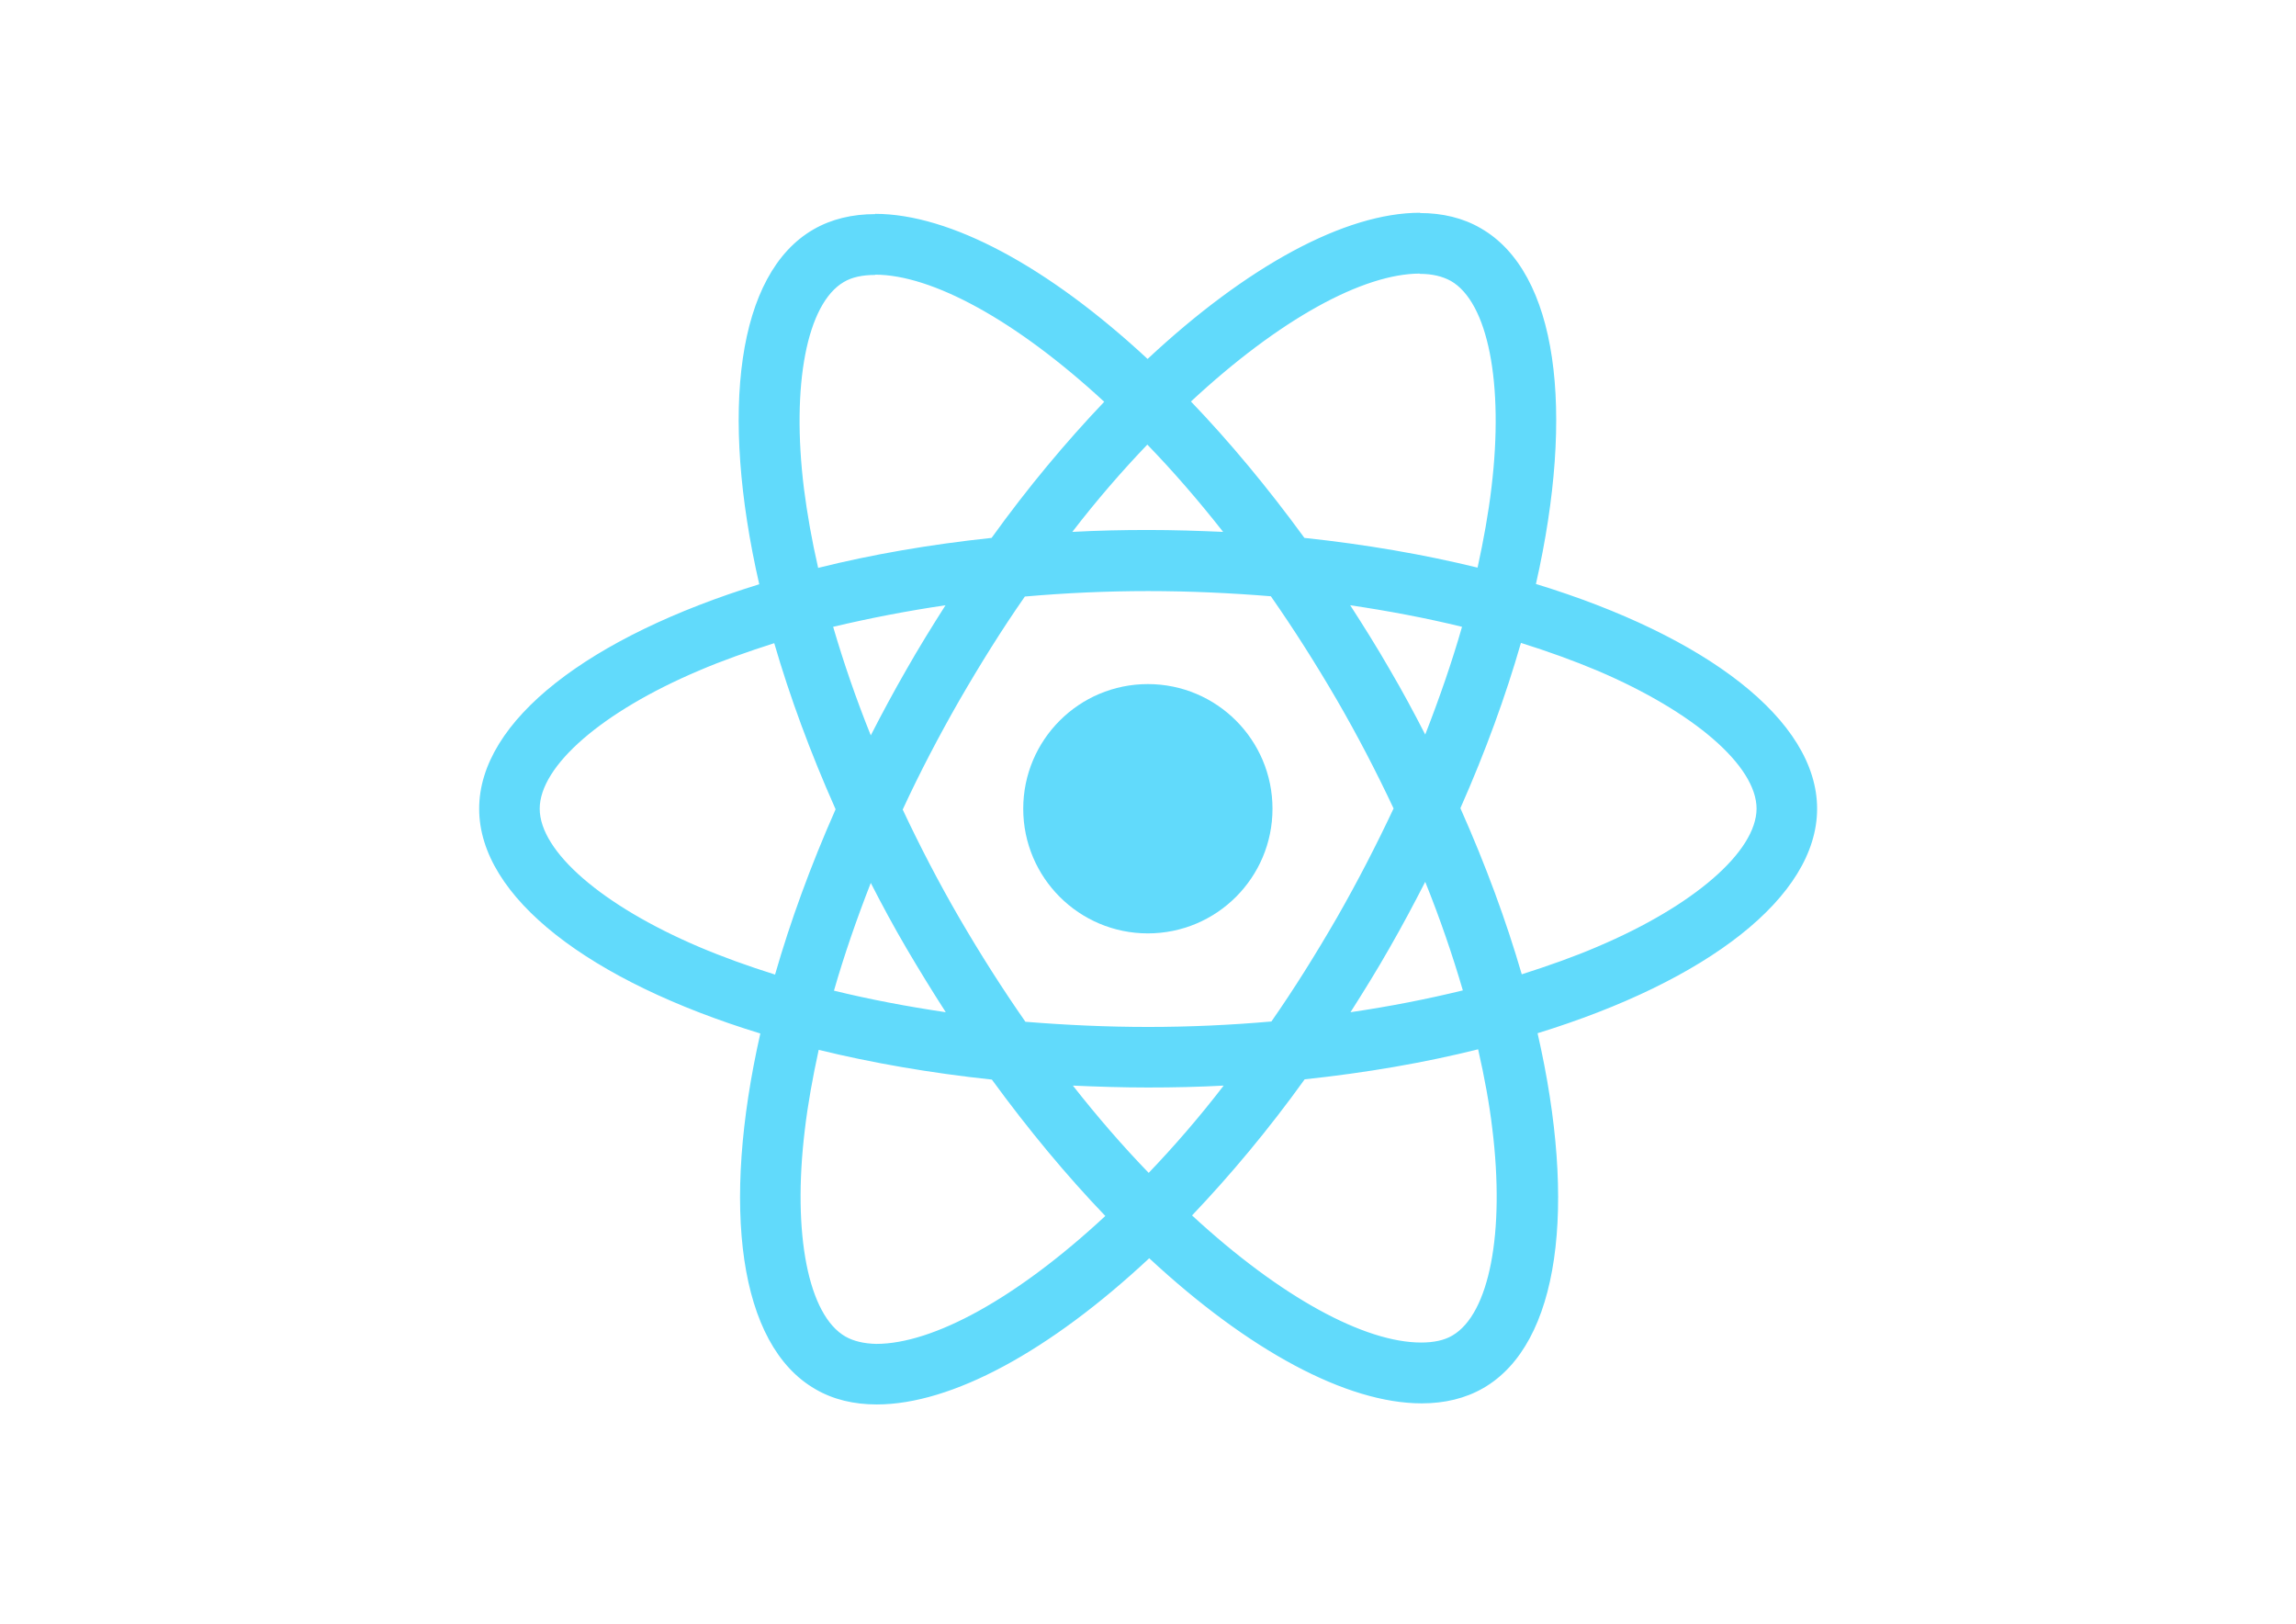
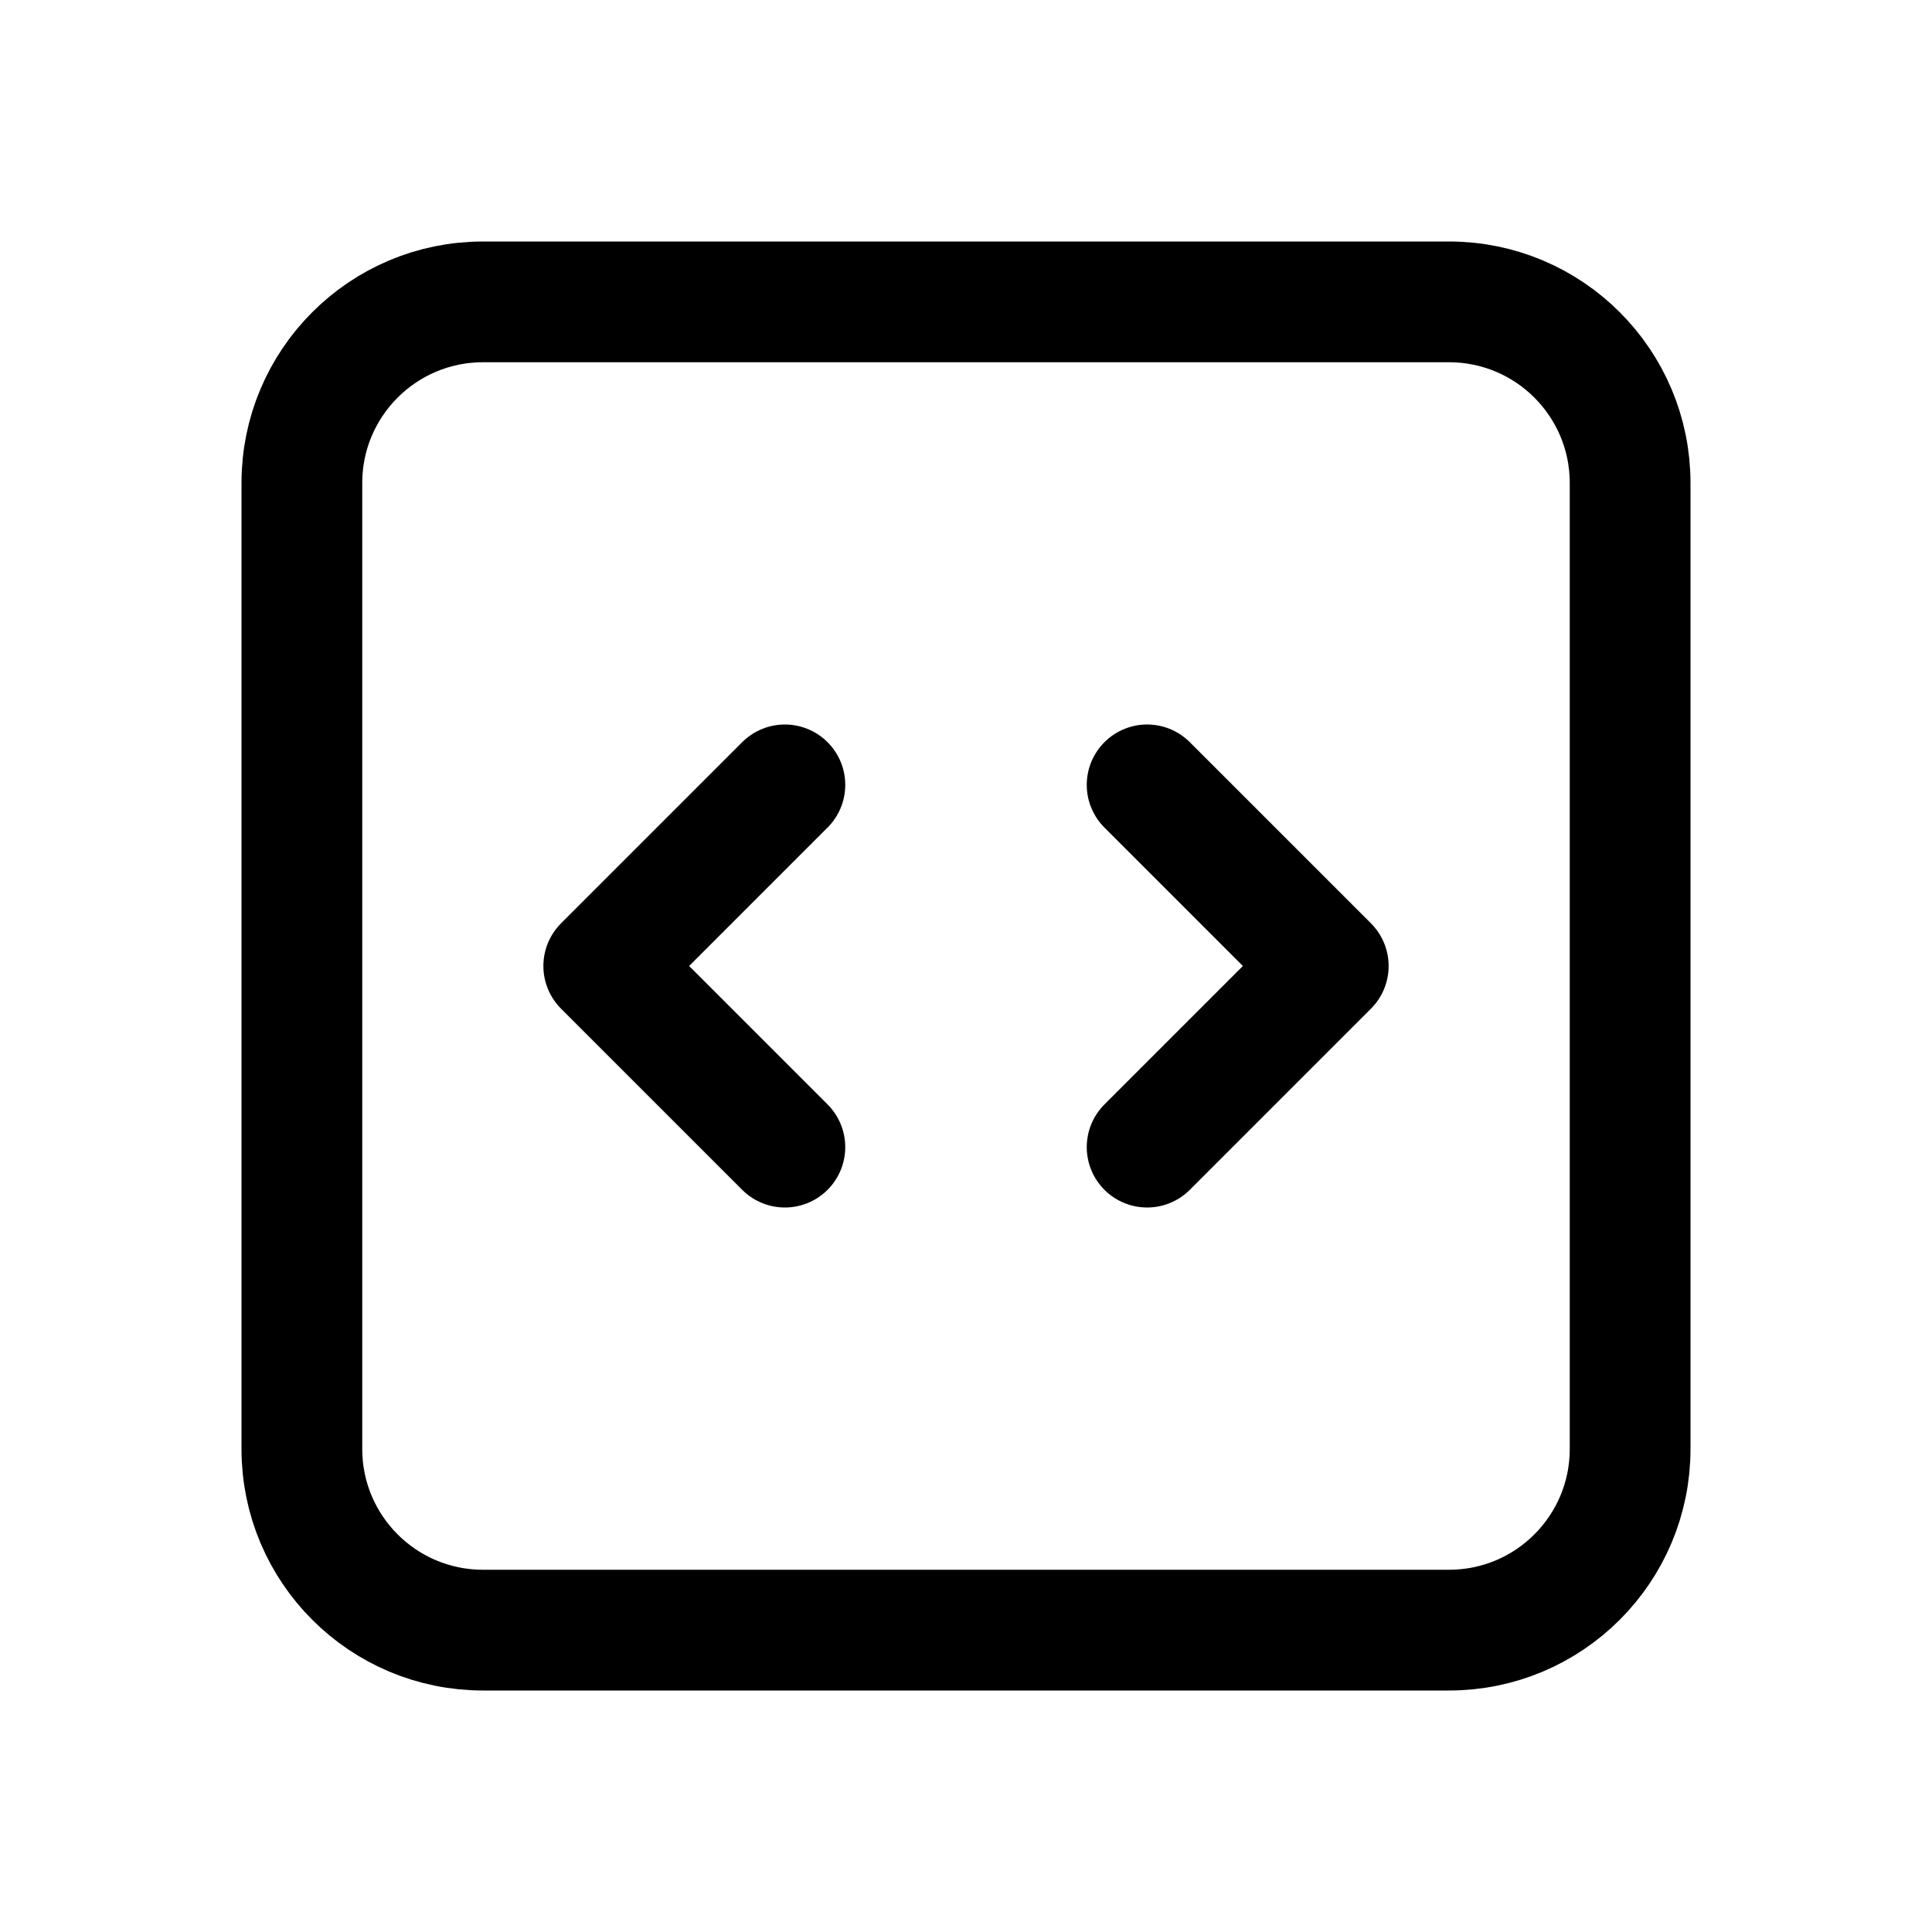
- <svg xmlns="http://www.w3.org/2000/svg" viewBox="0 0 841.9 595.3">
-   <g fill="#61DAFB">
-     <path d="M666.3 296.5c0-32.5-40.7-63.3-103.1-82.4 14.4-63.6 8-114.2-20.2-130.4-6.5-3.8-14.1-5.6-22.4-5.6v22.3c4.6 0 8.3.9 11.4 2.6 13.6 7.8 19.5 37.5 14.9 75.7-1.1 9.4-2.9 19.3-5.1 29.4-19.6-4.8-41-8.5-63.5-10.9-13.5-18.5-27.5-35.3-41.6-50 32.6-30.3 63.2-46.9 84-46.9V78c-27.5 0-63.5 19.6-99.9 53.6-36.4-33.8-72.4-53.2-99.9-53.2v22.3c20.7 0 51.4 16.5 84 46.6-14 14.7-28 31.4-41.3 49.9-22.6 2.4-44 6.1-63.6 11-2.3-10-4-19.7-5.2-29-4.7-38.2 1.1-67.9 14.6-75.8 3-1.8 6.9-2.6 11.5-2.6V78.5c-8.4 0-16 1.8-22.6 5.6-28.1 16.2-34.4 66.7-19.9 130.1-62.2 19.2-102.7 49.9-102.7 82.3 0 32.5 40.7 63.3 103.1 82.4-14.4 63.6-8 114.2 20.2 130.4 6.5 3.8 14.1 5.6 22.5 5.6 27.5 0 63.5-19.6 99.9-53.6 36.4 33.8 72.4 53.2 99.9 53.2 8.4 0 16-1.8 22.6-5.6 28.1-16.2 34.4-66.7 19.9-130.1 62-19.1 102.5-49.9 102.5-82.3zm-130.2-66.7c-3.7 12.9-8.3 26.2-13.5 39.5-4.1-8-8.4-16-13.1-24-4.6-8-9.5-15.8-14.4-23.4 14.2 2.1 27.9 4.7 41 7.9zm-45.8 106.5c-7.8 13.5-15.8 26.3-24.1 38.2-14.9 1.3-30 2-45.2 2-15.1 0-30.2-.7-45-1.9-8.3-11.9-16.4-24.6-24.2-38-7.6-13.1-14.5-26.4-20.8-39.8 6.2-13.4 13.2-26.8 20.7-39.9 7.8-13.5 15.8-26.3 24.1-38.2 14.9-1.3 30-2 45.2-2 15.1 0 30.2.7 45 1.9 8.3 11.9 16.4 24.6 24.2 38 7.6 13.1 14.5 26.4 20.8 39.8-6.3 13.4-13.2 26.8-20.7 39.9zm32.3-13c5.4 13.4 10 26.8 13.8 39.8-13.1 3.2-26.9 5.9-41.2 8 4.9-7.7 9.8-15.6 14.4-23.7 4.6-8 8.9-16.1 13-24.1zM421.2 430c-9.3-9.6-18.6-20.3-27.8-32 9 .4 18.2.7 27.5.7 9.4 0 18.7-.2 27.8-.7-9 11.7-18.3 22.4-27.5 32zm-74.4-58.9c-14.2-2.1-27.9-4.7-41-7.9 3.7-12.9 8.3-26.2 13.5-39.5 4.1 8 8.4 16 13.1 24 4.7 8 9.5 15.8 14.4 23.4zM420.7 163c9.3 9.6 18.6 20.3 27.8 32-9-.4-18.2-.7-27.5-.7-9.4 0-18.7.2-27.8.7 9-11.7 18.3-22.4 27.5-32zm-74 58.9c-4.9 7.7-9.8 15.6-14.4 23.7-4.6 8-8.9 16-13 24-5.4-13.4-10-26.8-13.8-39.8 13.1-3.1 26.9-5.8 41.2-7.9zm-90.5 125.2c-35.4-15.1-58.3-34.9-58.3-50.6 0-15.7 22.9-35.6 58.3-50.6 8.6-3.7 18-7 27.7-10.1 5.7 19.6 13.2 40 22.5 60.9-9.2 20.8-16.6 41.1-22.2 60.6-9.9-3.1-19.3-6.5-28-10.2zM310 490c-13.6-7.8-19.5-37.5-14.9-75.7 1.1-9.4 2.9-19.3 5.1-29.4 19.6 4.8 41 8.5 63.5 10.9 13.5 18.5 27.5 35.3 41.6 50-32.6 30.3-63.2 46.9-84 46.9-4.5-.1-8.3-1-11.3-2.7zm237.2-76.2c4.7 38.2-1.1 67.9-14.6 75.8-3 1.8-6.9 2.6-11.5 2.6-20.7 0-51.4-16.5-84-46.6 14-14.7 28-31.4 41.3-49.9 22.6-2.4 44-6.1 63.6-11 2.3 10.1 4.1 19.8 5.2 29.1zm38.5-66.7c-8.6 3.7-18 7-27.7 10.1-5.7-19.6-13.2-40-22.5-60.9 9.2-20.8 16.6-41.1 22.2-60.6 9.9 3.1 19.3 6.5 28.1 10.2 35.4 15.1 58.3 34.9 58.3 50.6-.1 15.7-23 35.6-58.4 50.6zM320.8 78.4z" />
-     <circle cx="420.9" cy="296.5" r="45.7" />
-     <path d="M520.5 78.1z" />
-   </g>
+ <svg xmlns="http://www.w3.org/2000/svg" fill="none" viewBox="0 0 24 24" stroke-width="1.5" stroke="currentColor" class="w-6 h-6">
+   <path stroke-linecap="round" stroke-linejoin="round" d="M14.25 9.75L16.5 12l-2.25 2.25m-4.5 0L7.5 12l2.25-2.25M6 20.25h12A2.25 2.25 0 0020.25 18V6A2.25 2.25 0 0018 3.75H6A2.25 2.25 0 003.75 6v12A2.25 2.25 0 006 20.25z" />
</svg>
